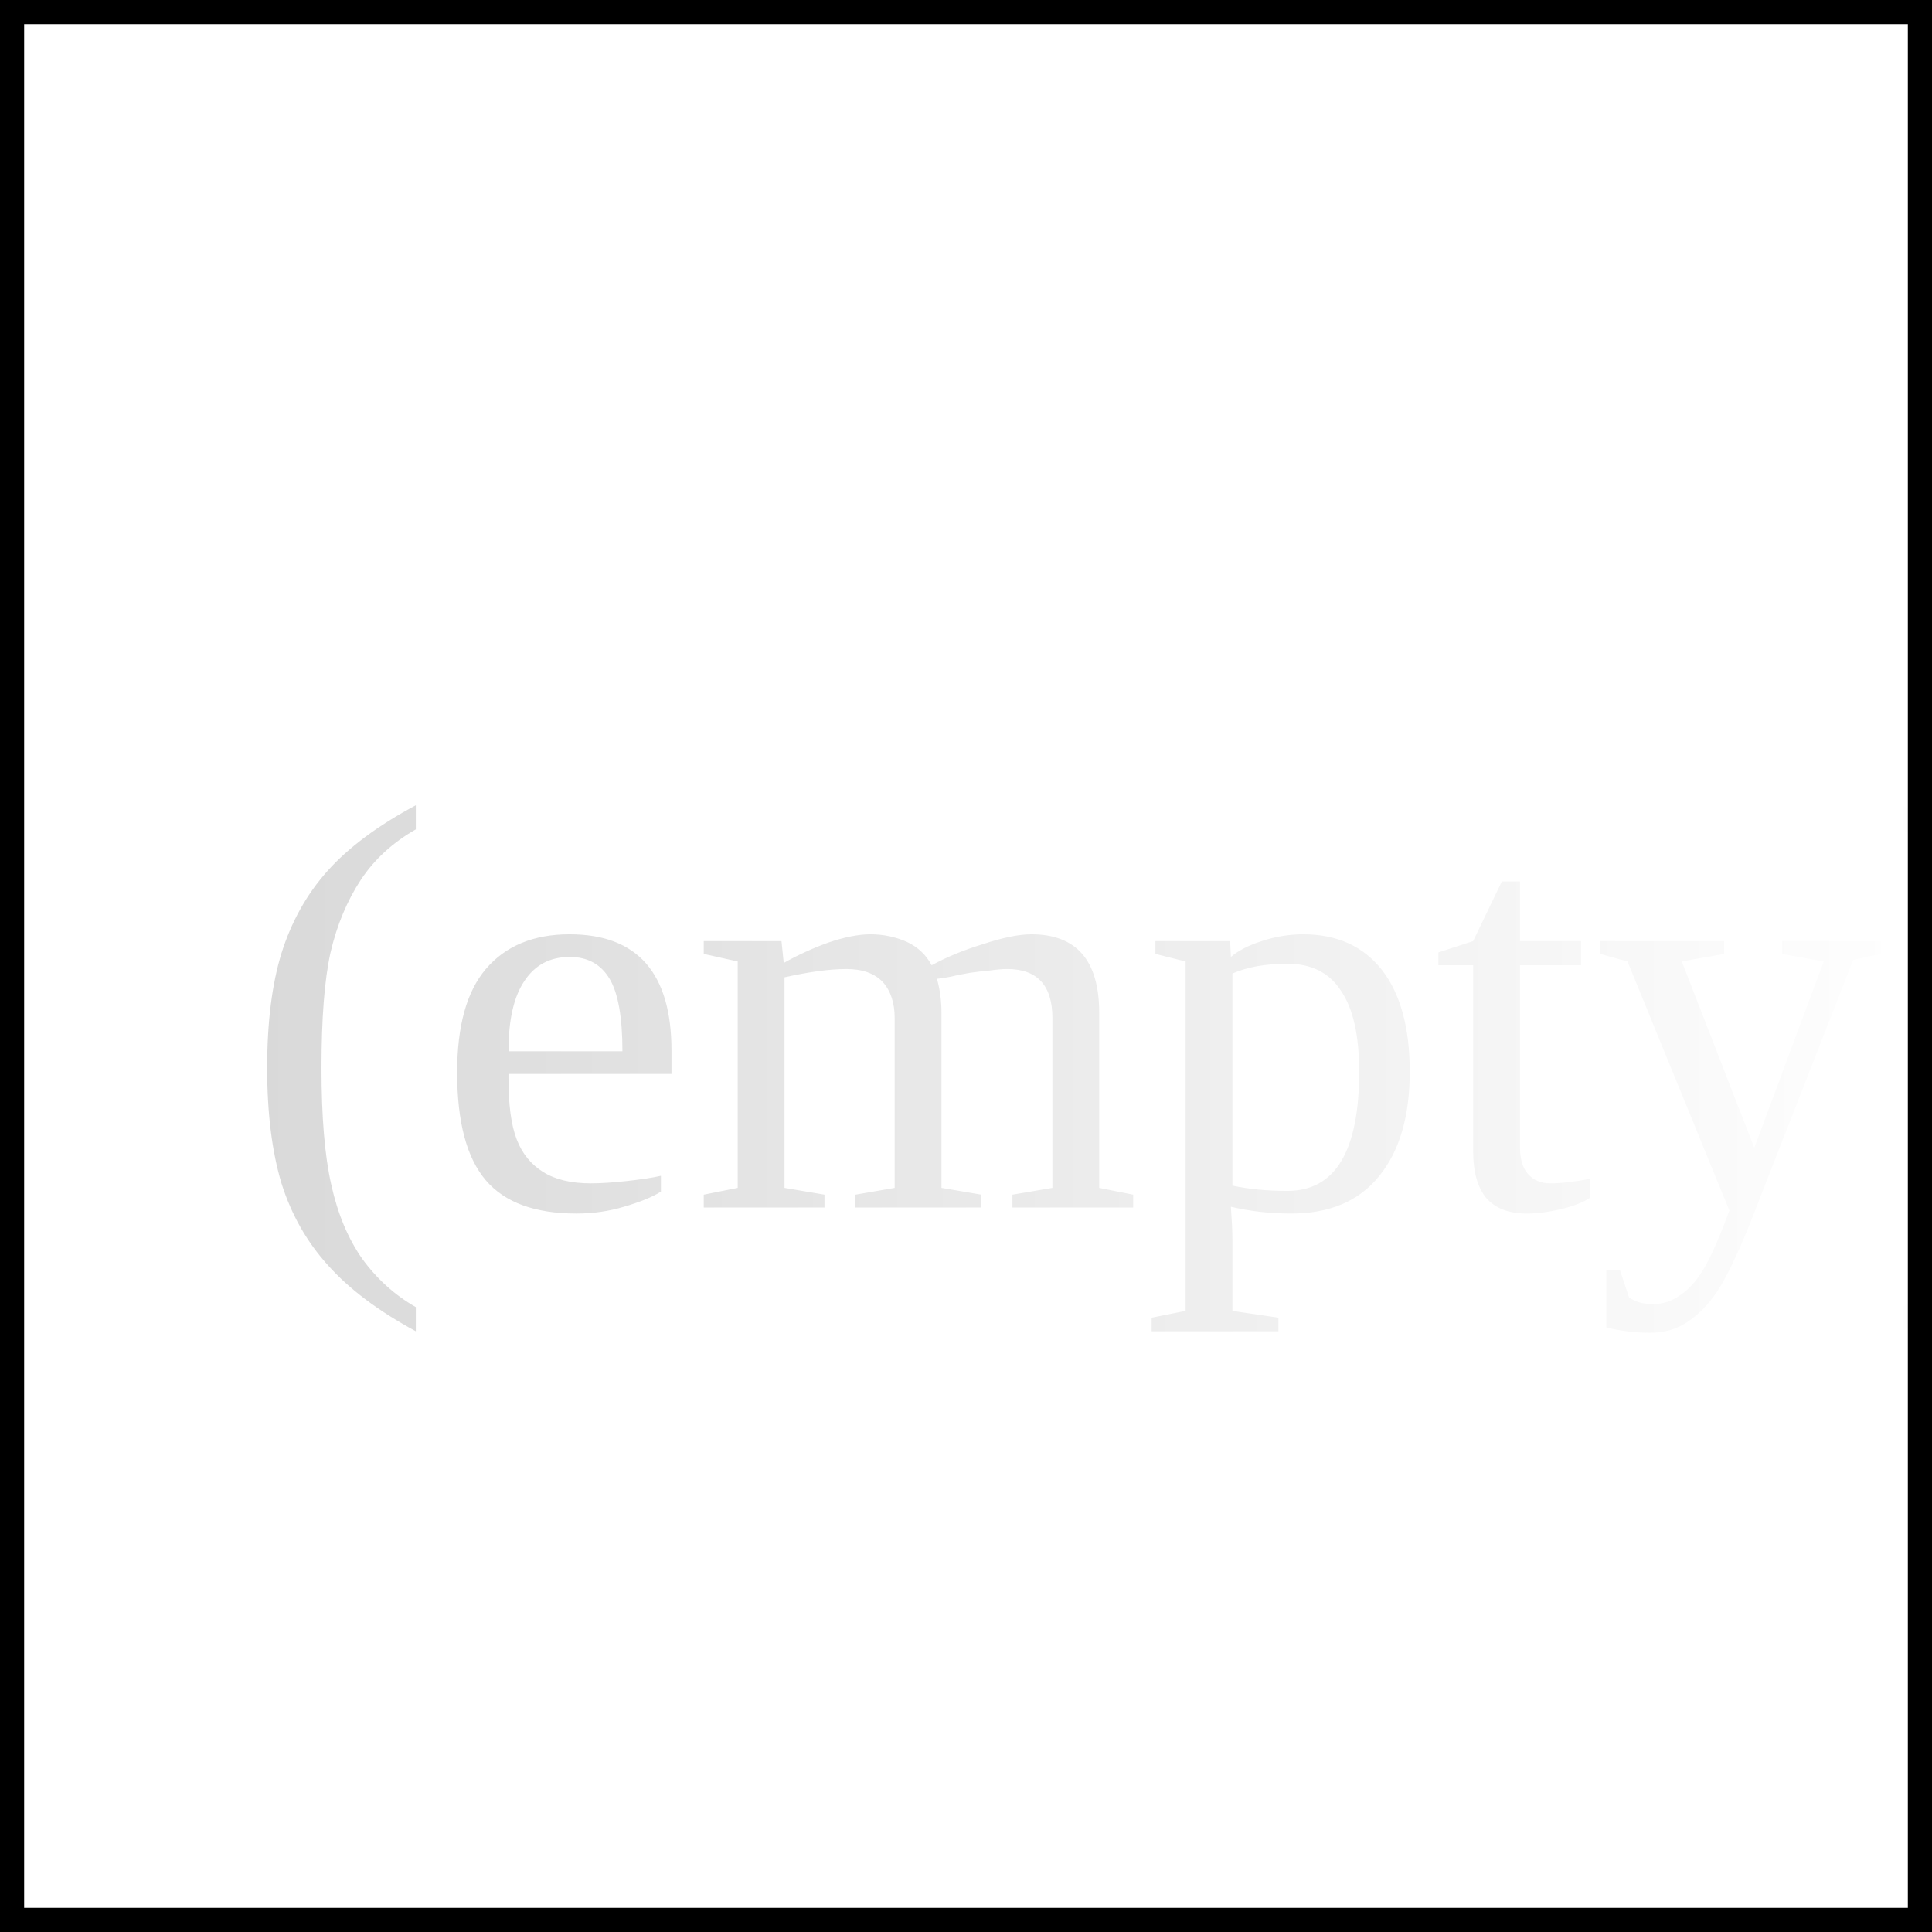
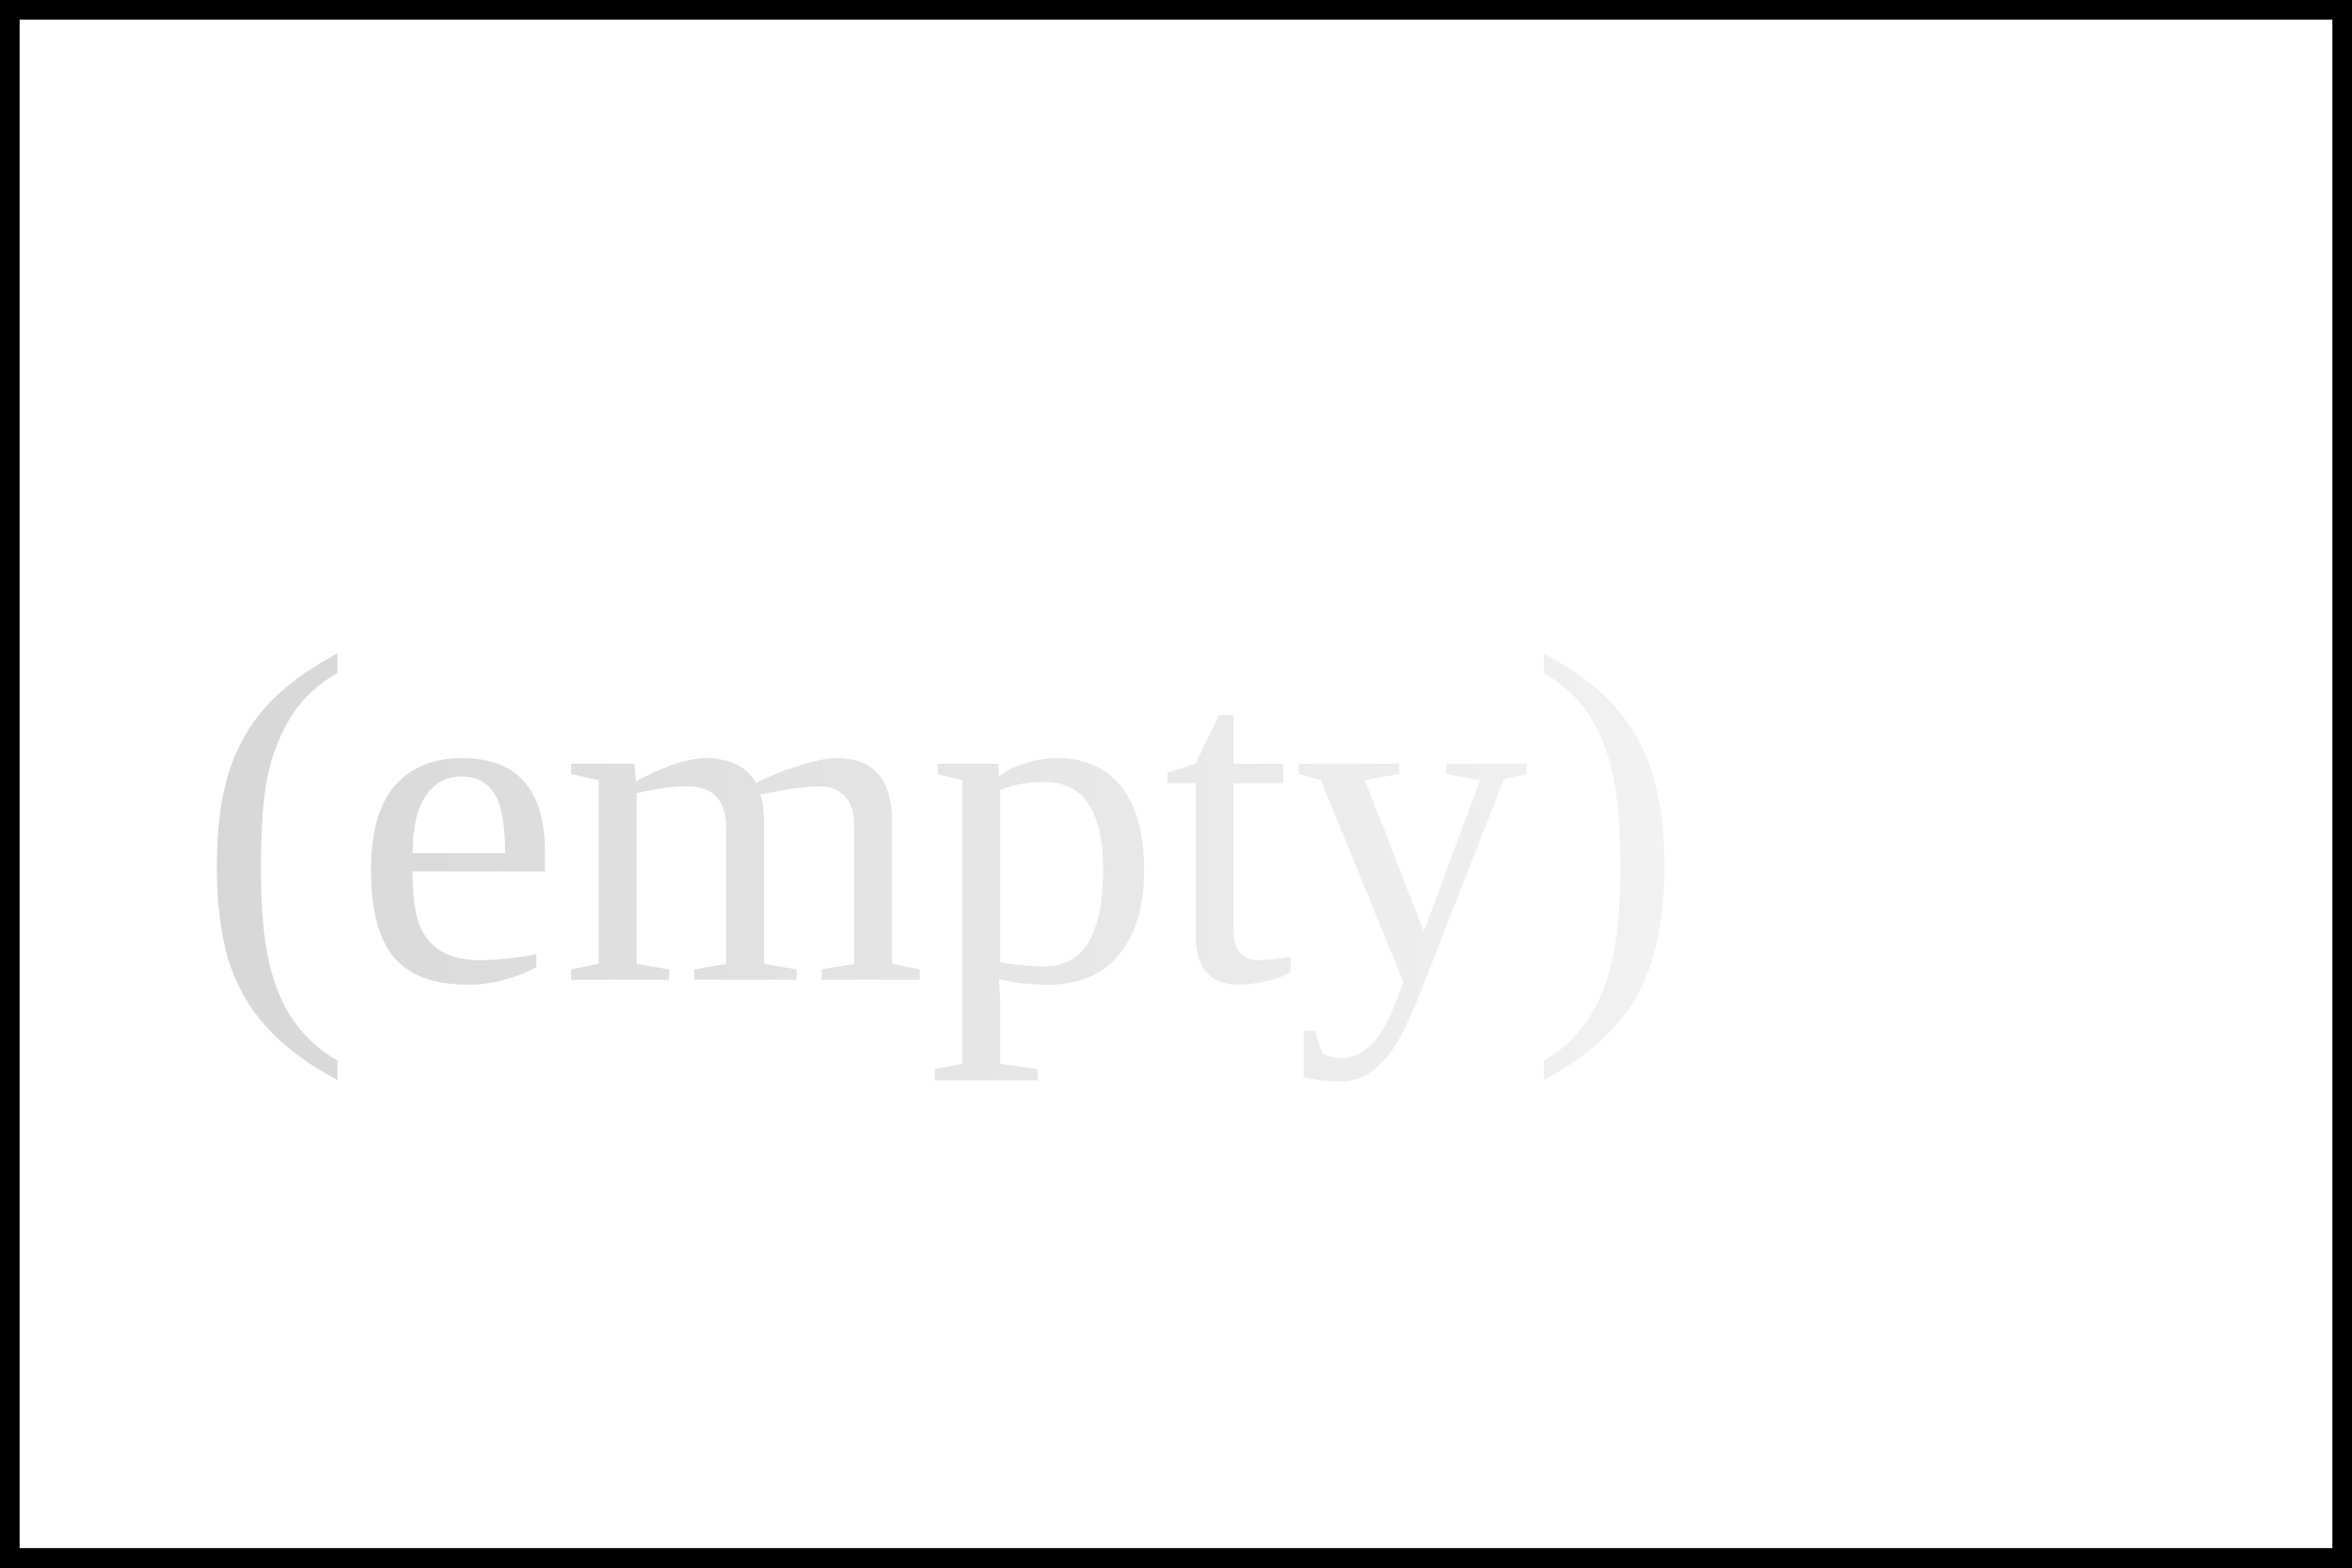
- <svg xmlns="http://www.w3.org/2000/svg" version="1.1" baseProfile="full" width="40" height="40">
+ <svg xmlns="http://www.w3.org/2000/svg" version="1.1" baseProfile="full" width="60" height="40">
  <defs>
    <linearGradient id="gradient1">
      <stop offset="0%" stop-color="white" stop-opacity="0" />
      <stop offset="100%" stop-color="white" />
    </linearGradient>
  </defs>
  <text text-anchor="start" x="5" y="25" fill="lightgray">(empty)</text>
-   <rect width="40" height="40" fill="url(#gradient1)" />
-   <rect width="40" height="40" fill="transparent" stroke="black" />
+   <rect width="60" height="40" fill="url(#gradient1)" />
+   <rect width="60" height="40" fill="transparent" stroke="black" />
</svg>
